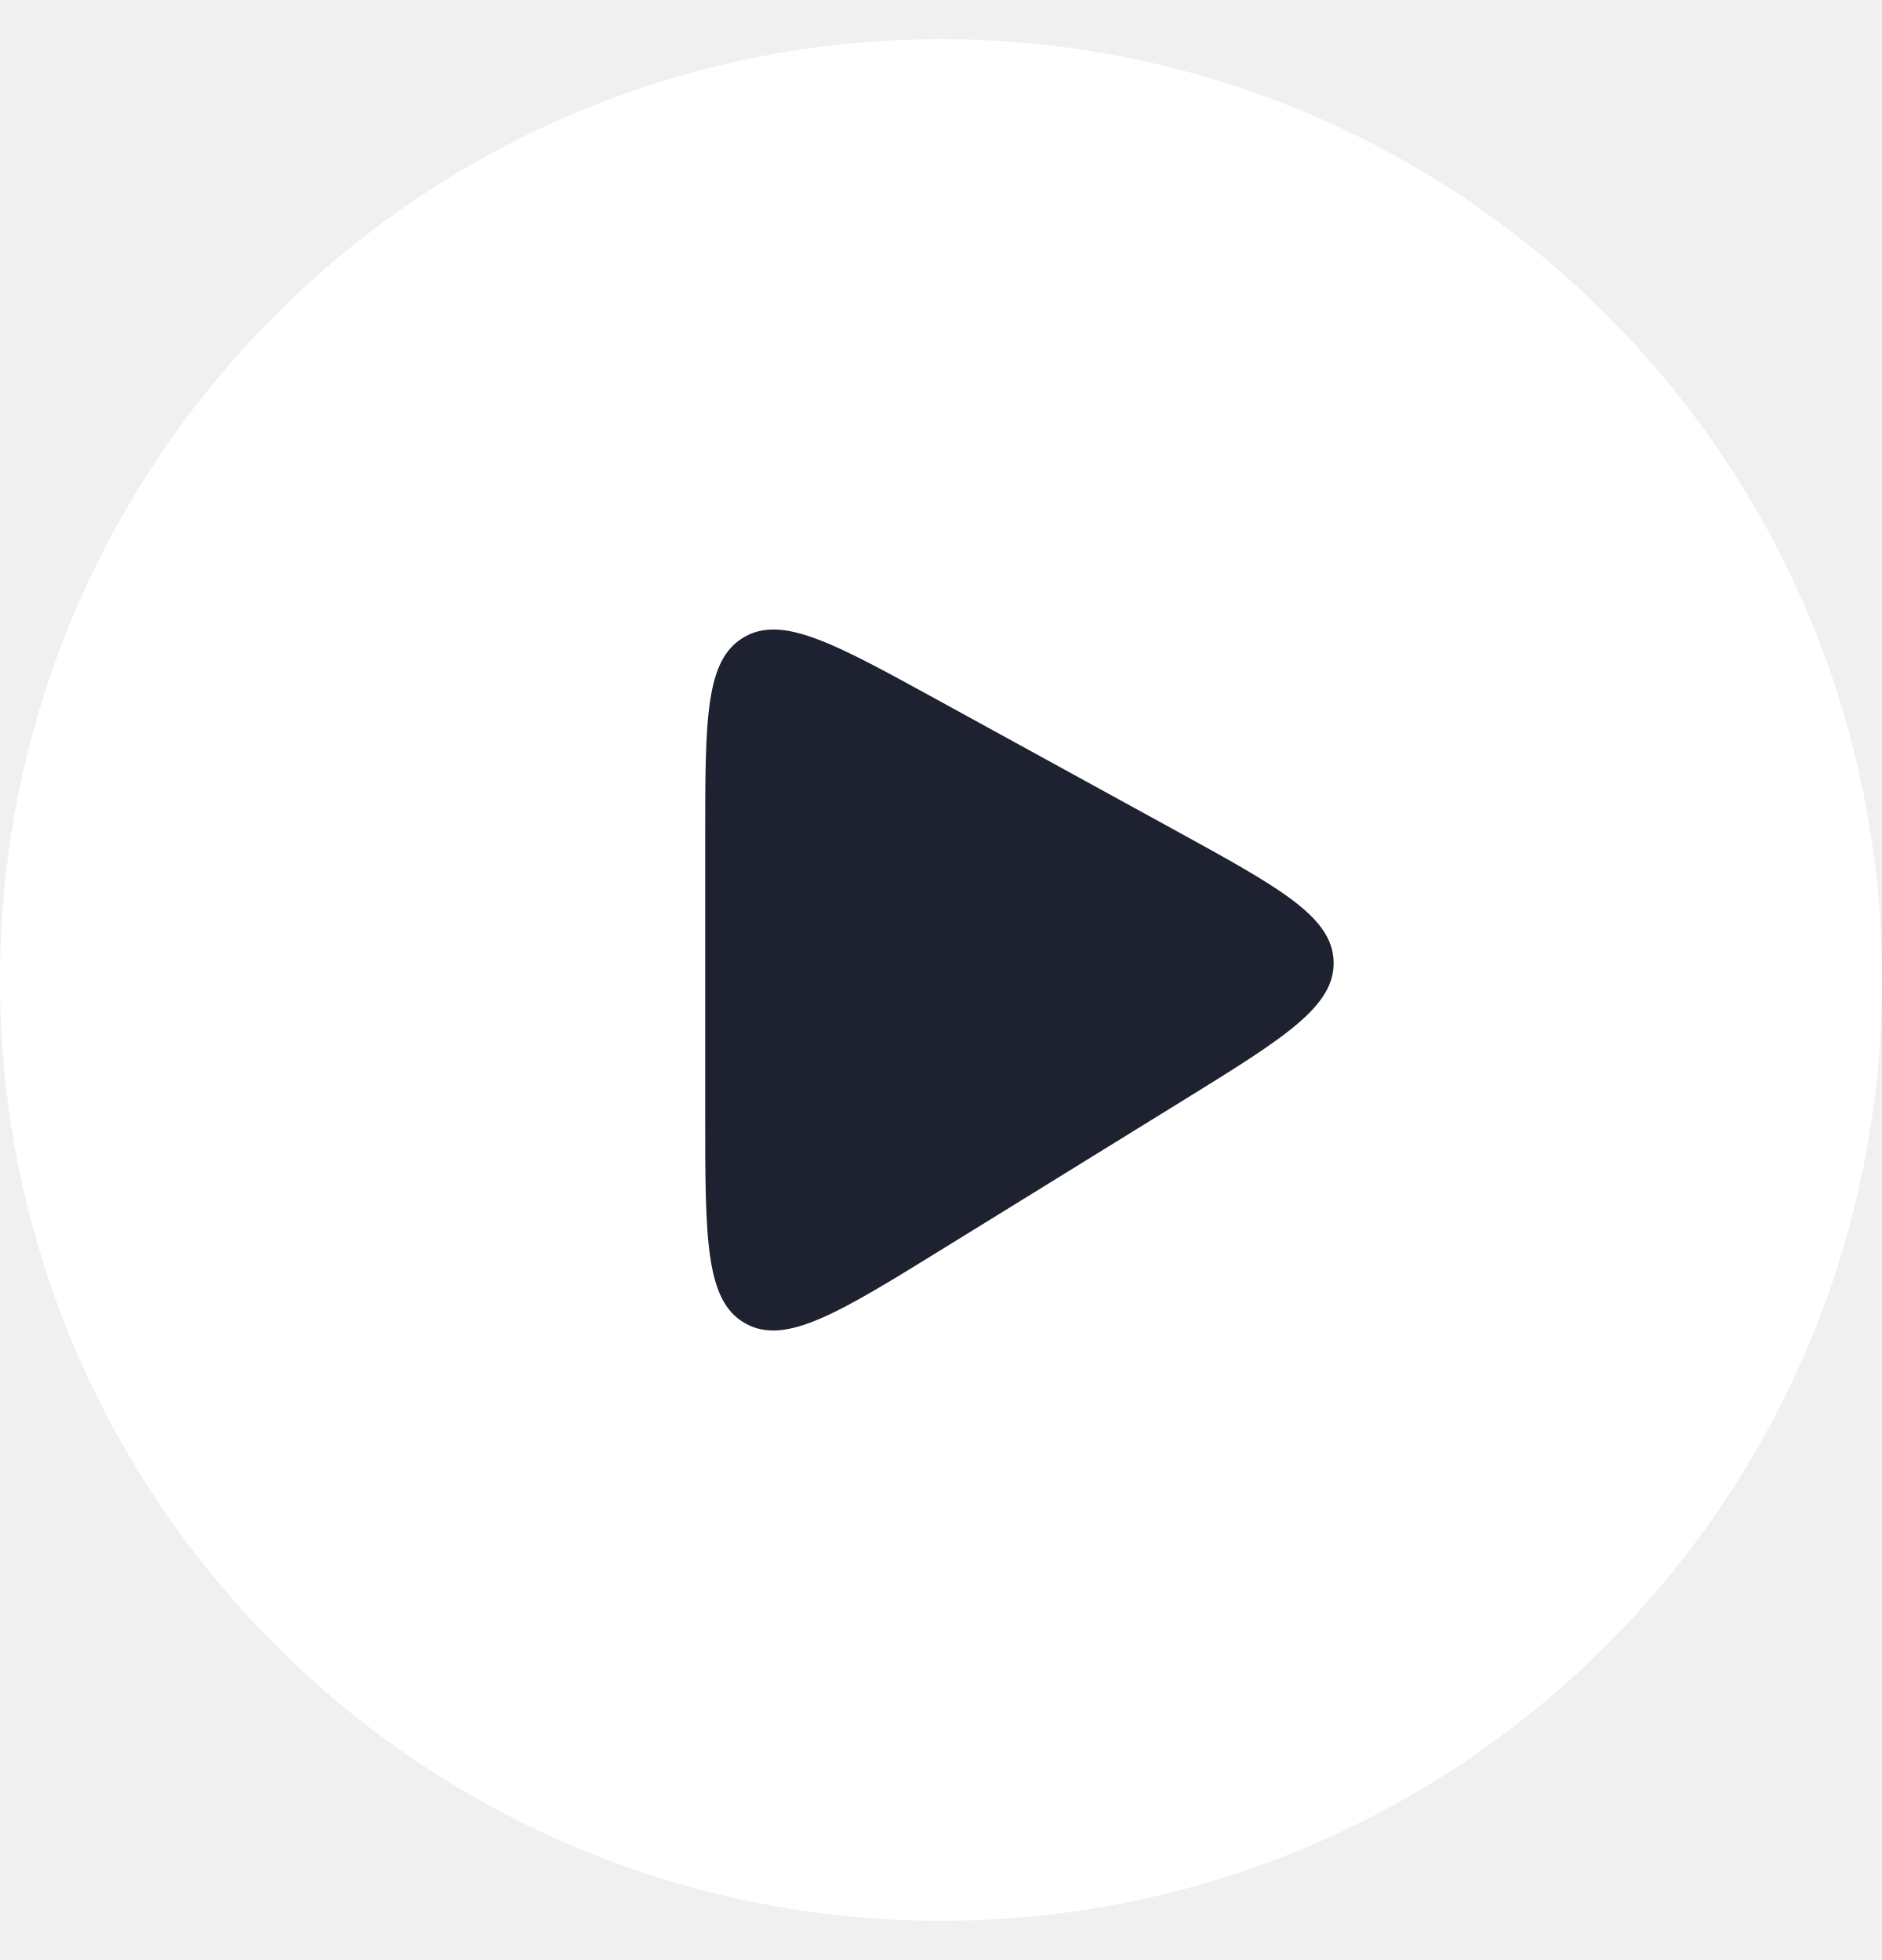
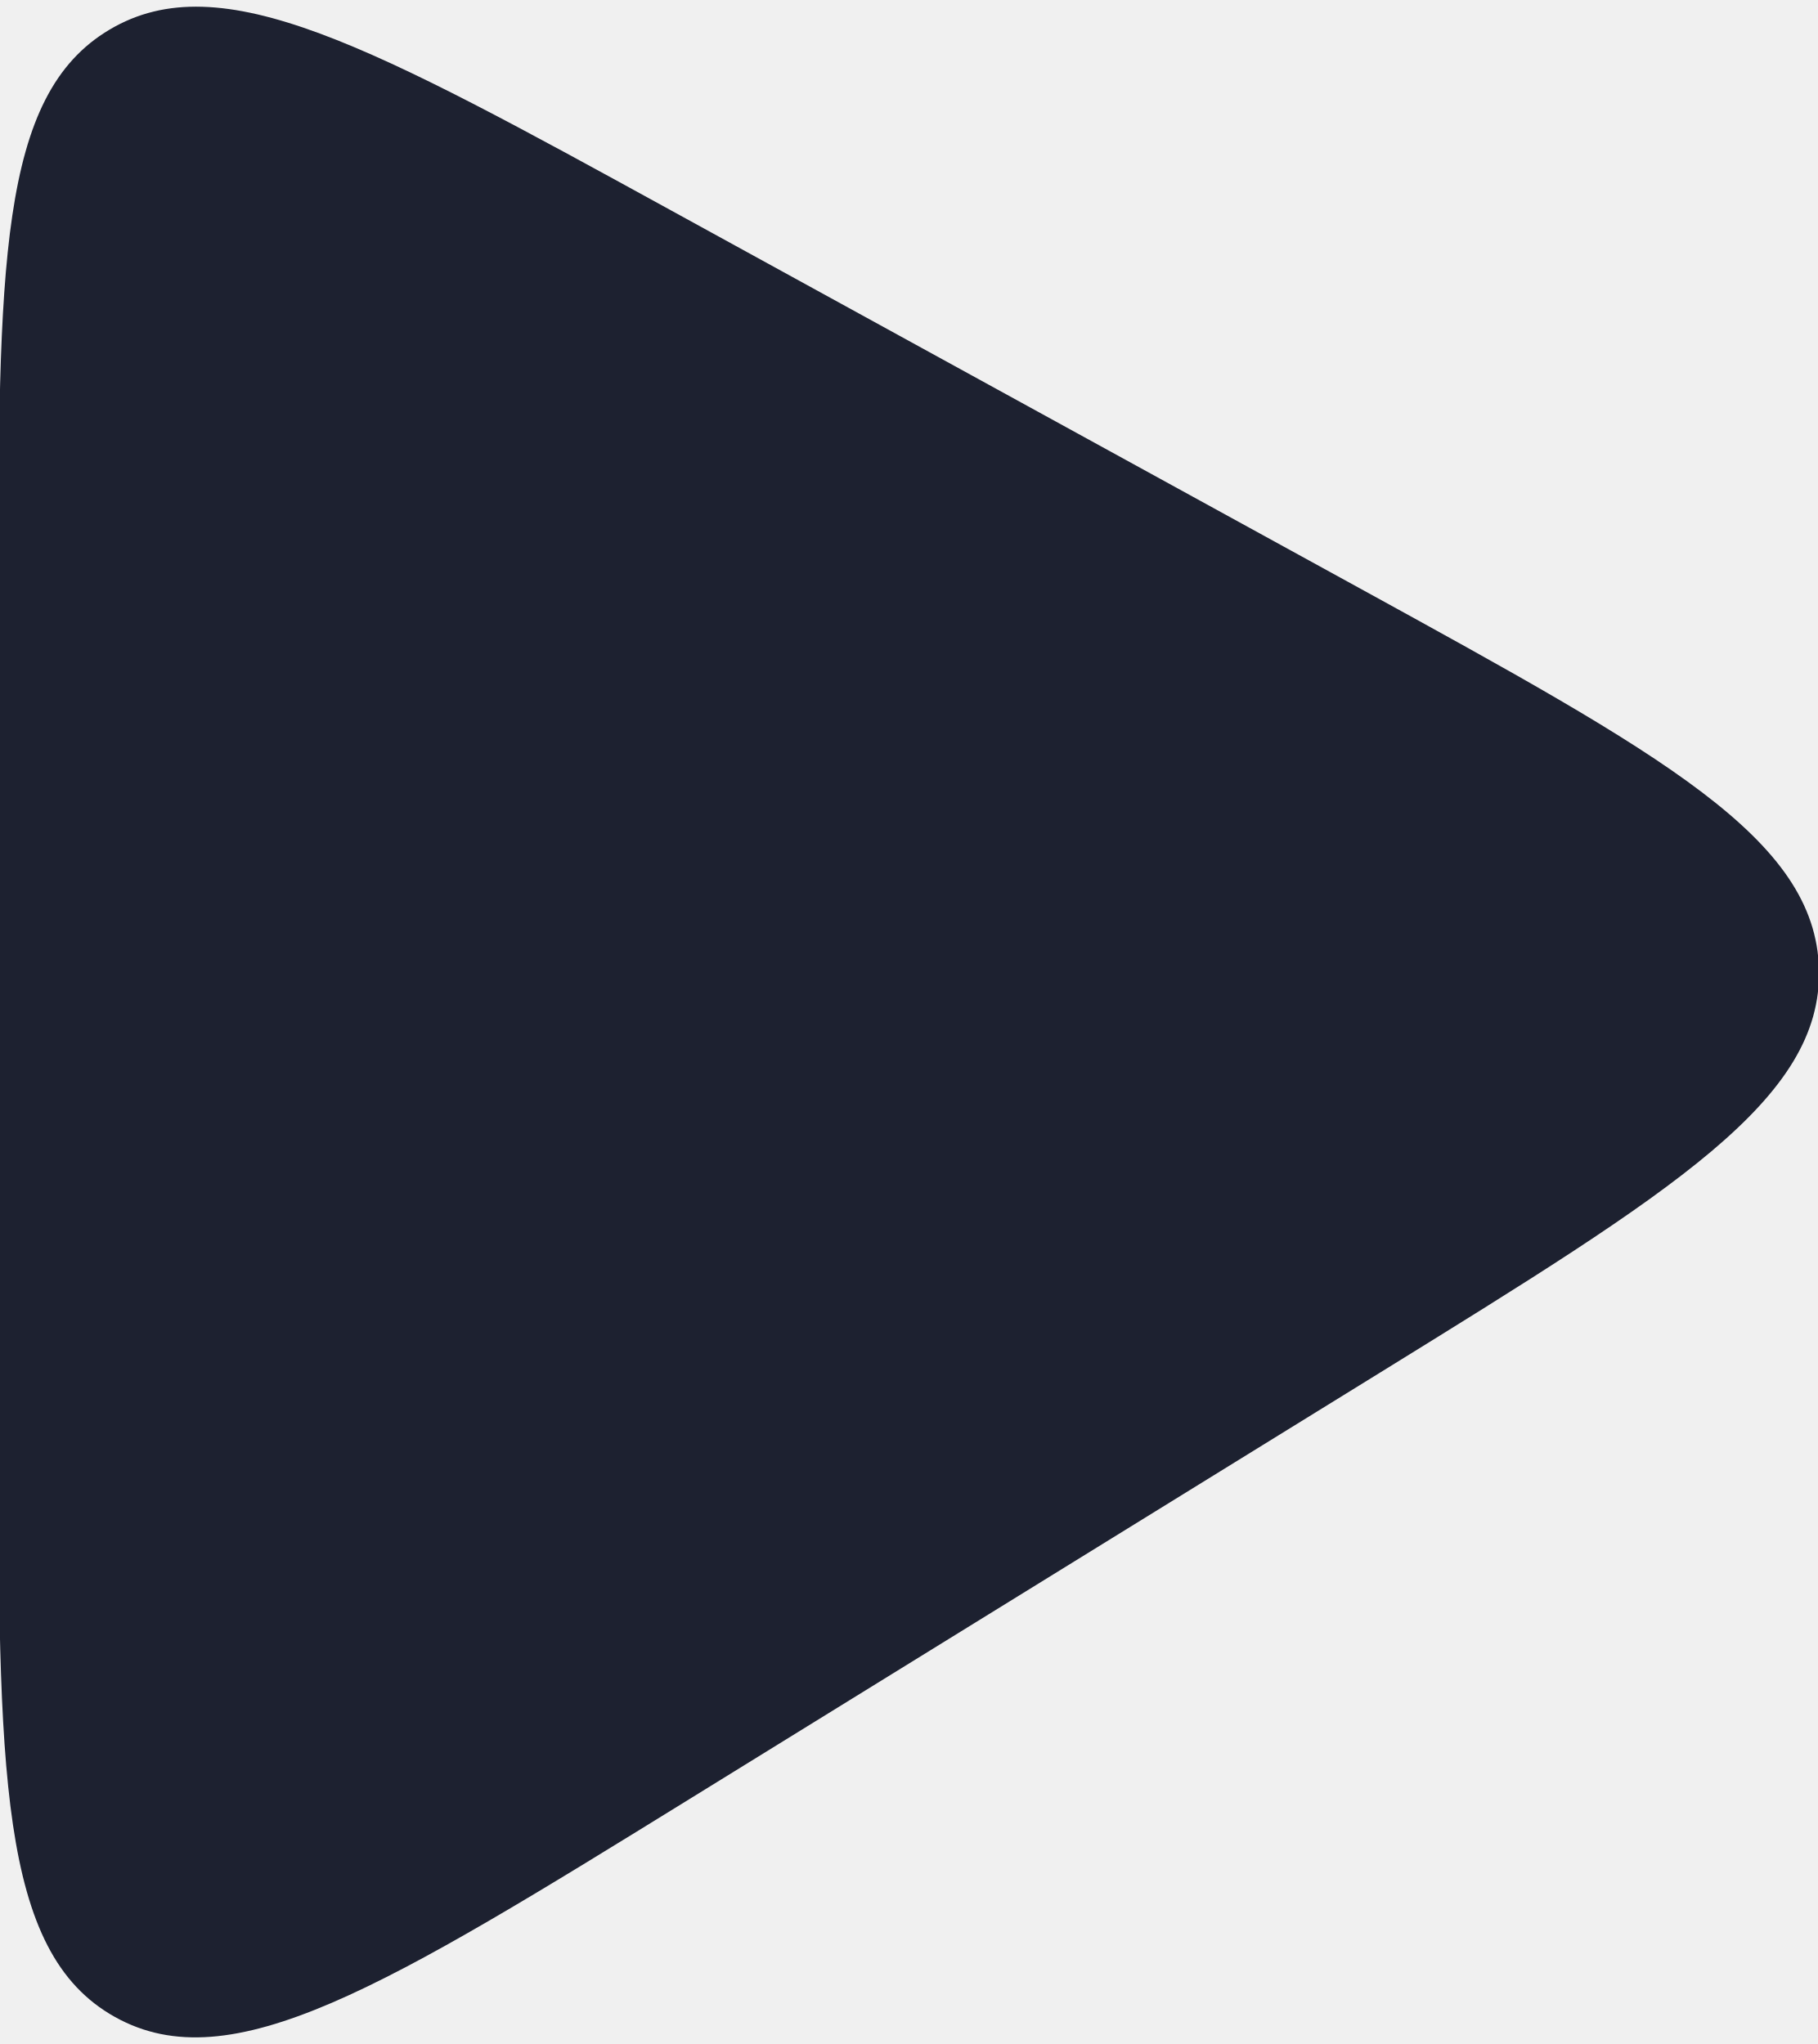
- <svg xmlns="http://www.w3.org/2000/svg" width="24" height="25" viewBox="0 0 24 25" fill="none">
-   <g filter="url(#filter0_b_604_49)">
-     <path d="M0 12.5C0 5.873 5.373 0.5 12 0.5C18.627 0.5 24 5.873 24 12.5C24 19.127 18.627 24.5 12 24.5C5.373 24.5 0 19.127 0 12.5Z" fill="white" />
-   </g>
-   <path d="M8.993 14.214V10.68C8.993 9.173 8.993 8.42 9.483 8.13C9.974 7.839 10.634 8.202 11.955 8.927L14.985 10.59C16.323 11.325 16.992 11.692 17.007 12.267C17.022 12.841 16.372 13.242 15.073 14.045L12.044 15.916C10.694 16.75 10.018 17.167 9.506 16.881C8.993 16.595 8.993 15.801 8.993 14.214Z" fill="#1D2130" />
-   <defs>
-     <filter id="filter0_b_604_49" x="-80" y="-79.5" width="184" height="184" filterUnits="userSpaceOnUse" color-interpolation-filters="sRGB">
-       <feFlood flood-opacity="0" result="BackgroundImageFix" />
-       <feGaussianBlur in="BackgroundImageFix" stdDeviation="40" />
-       <feComposite in2="SourceAlpha" operator="in" result="effect1_backgroundBlur_604_49" />
-       <feBlend mode="normal" in="SourceGraphic" in2="effect1_backgroundBlur_604_49" result="shape" />
-     </filter>
-   </defs>
+ <svg xmlns="http://www.w3.org/2000/svg" width="8" height="9" viewBox="0 0 8 9" fill="none">
+   <path d="M-0.007 6.214V2.68C-0.007 1.173 -0.007 0.42 0.483 0.13C0.974 -0.161 1.634 0.202 2.955 0.927L5.985 2.59C7.323 3.325 7.992 3.692 8.007 4.267C8.022 4.841 7.372 5.242 6.073 6.045L3.044 7.916C1.694 8.75 1.018 9.167 0.506 8.881C-0.007 8.595 -0.007 7.801 -0.007 6.214Z" fill="#1D2130" />
</svg>
